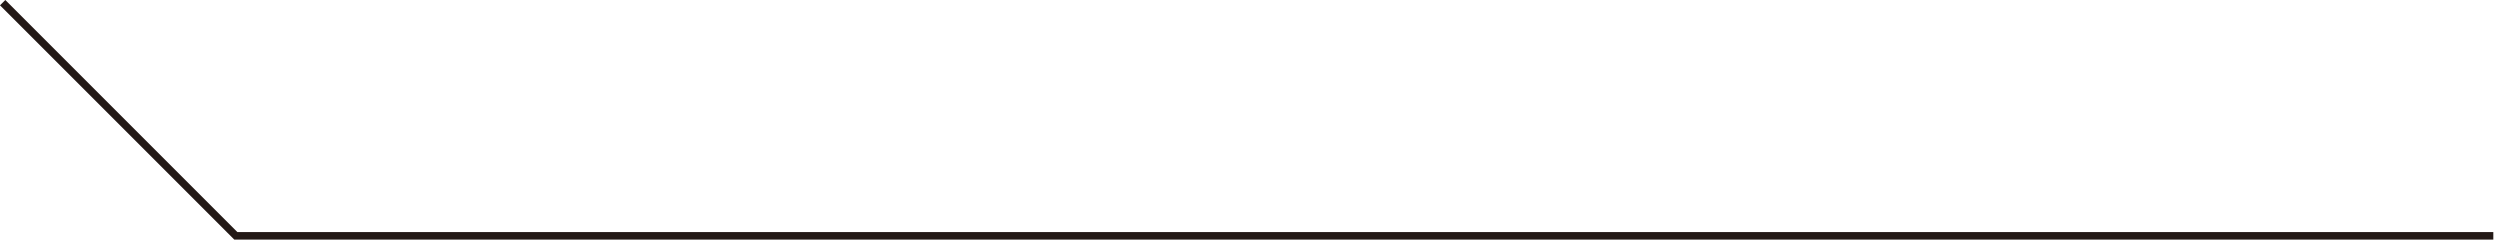
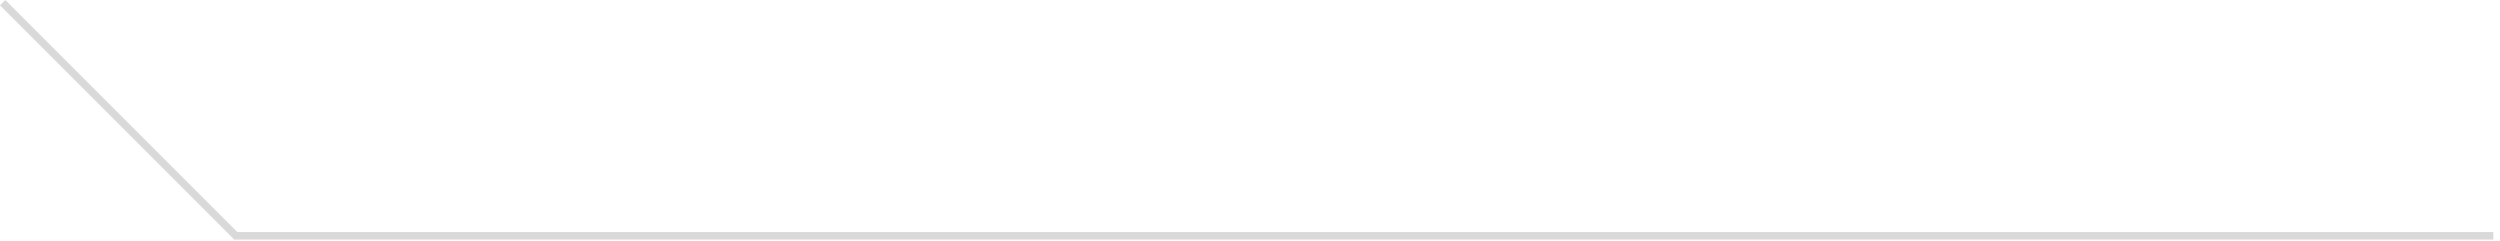
<svg xmlns="http://www.w3.org/2000/svg" width="332px" height="32px" viewBox="0 0 332 32" version="1.1">
  <defs />
  <g id="Page-1" stroke="none" stroke-width="1" fill="none" fill-rule="evenodd">
-     <g id="Artboard-2" transform="translate(-595, -363)" fill="#231916">
+     <g id="Artboard-2" transform="translate(-595, -363)" fill="rgba(191,191,191,0.6)">
      <g id="Page-1" transform="translate(592, 312)">
        <path d="M34.113,51 L34.113,51 L334.113,51 L334.113,52 L34.525,52 L3.707,82.82 L3,82.112 L34.113,51 Z" id="Combined-Shape-Copy" transform="translate(168.5565, 66.91005) scale(1, -1) translate(-168.5565, -66.91005) " />
      </g>
    </g>
  </g>
</svg>
